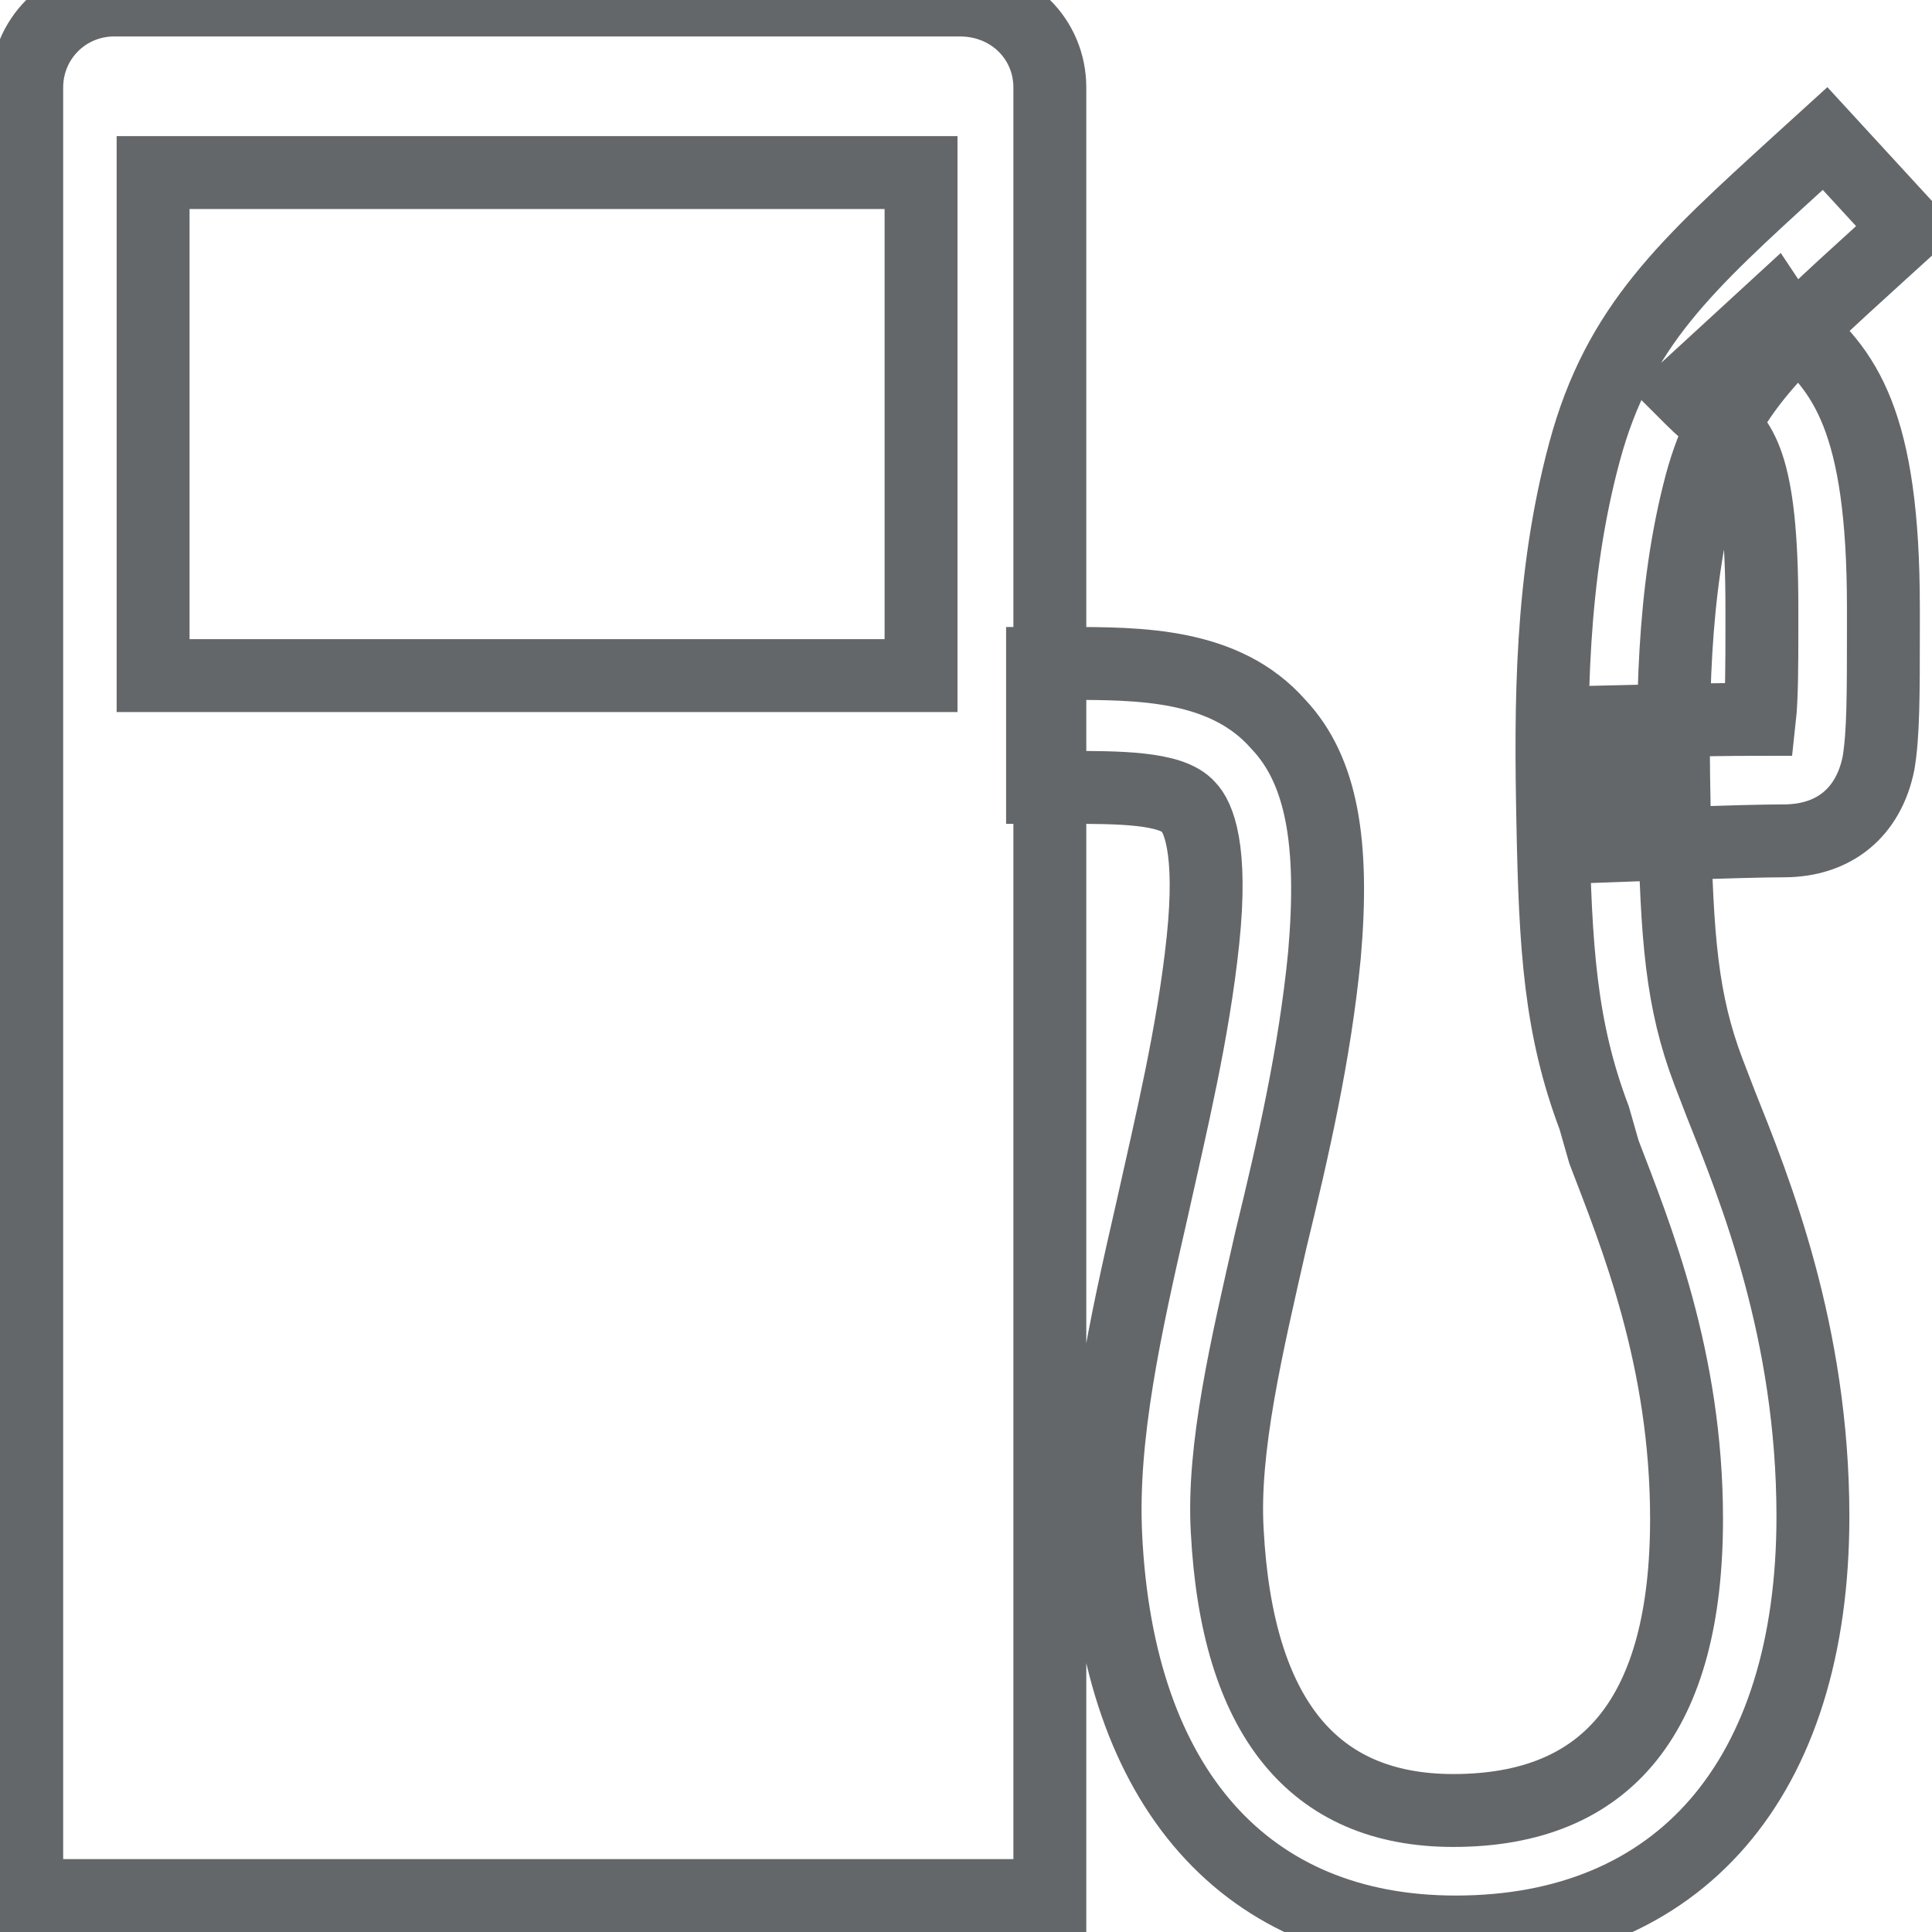
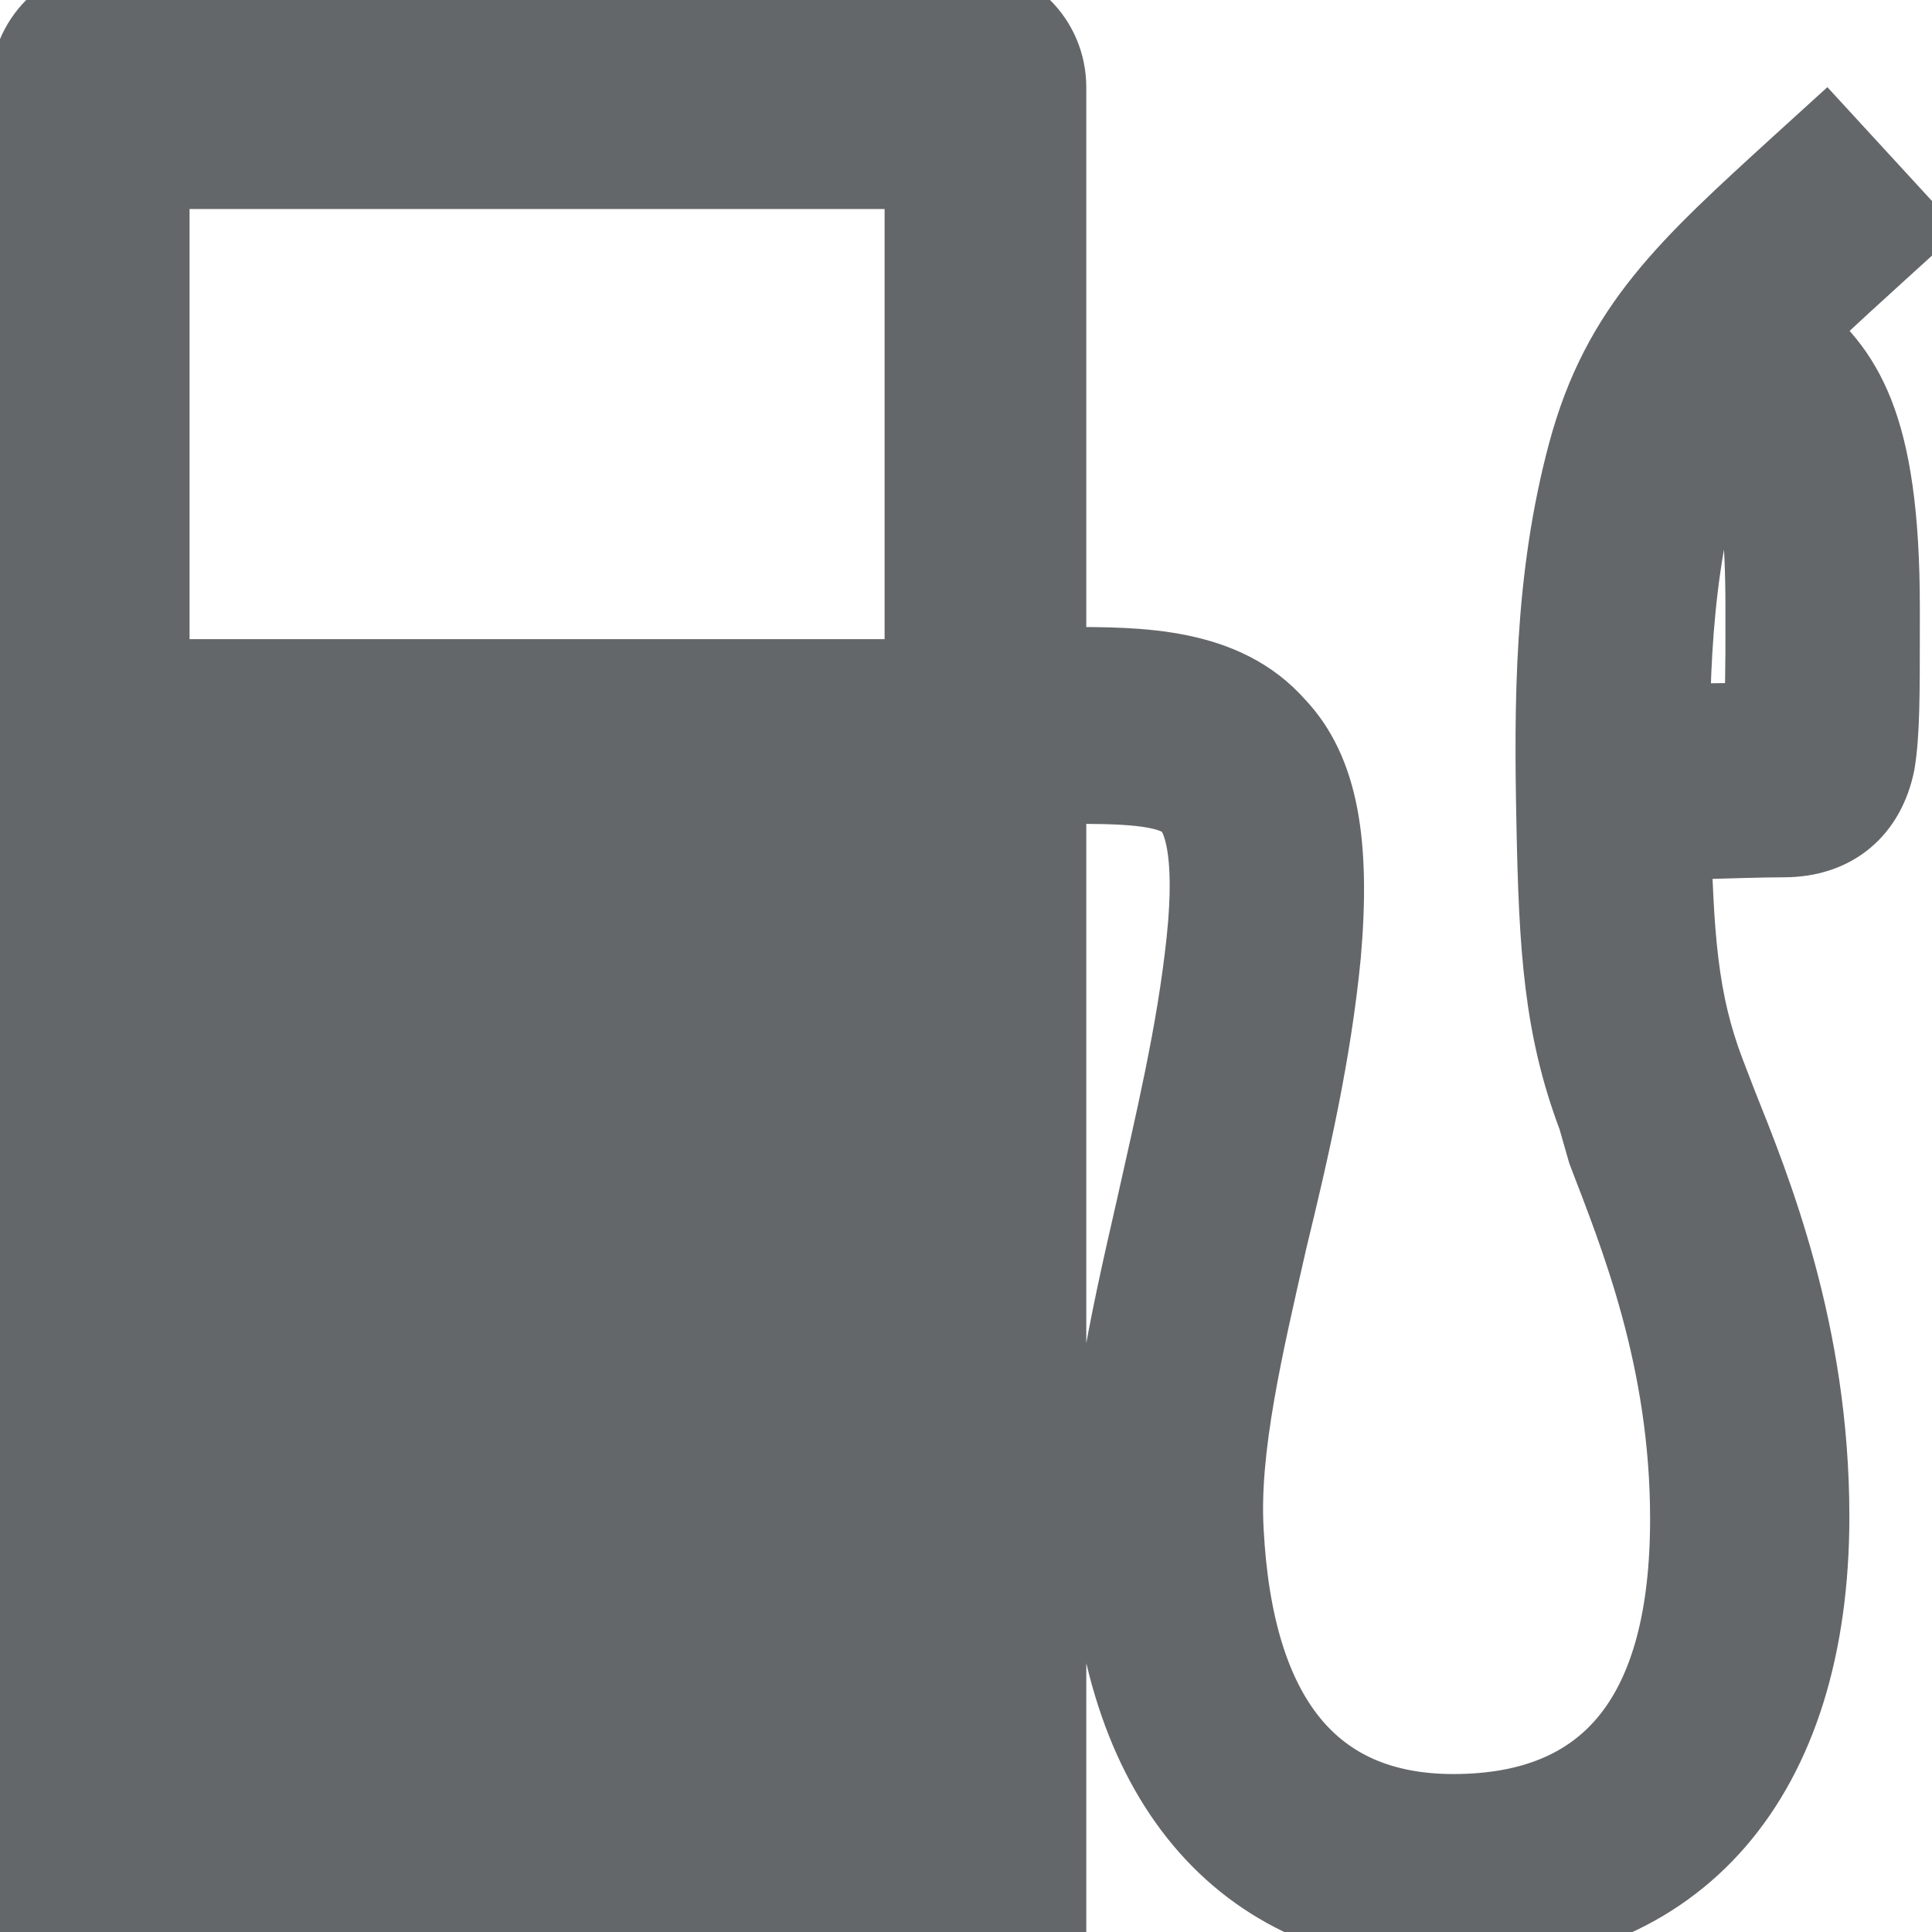
<svg xmlns="http://www.w3.org/2000/svg" version="1.1" id="Capa_1" x="0px" y="0px" viewBox="0 0 79.5 79.5" style="enable-background:new 0 0 79.5 79.5;" xml:space="preserve">
  <style type="text/css">
- 	.st0{fill:none;stroke:#646769;stroke-width:3;stroke-miterlimit:10;}
+ 	.st0{fill:#646769;stroke:#646769;stroke-width:3;stroke-miterlimit:10;}
</style>
  <g>
    <path class="st0" d="M39.5,0H4.7c-2,0-3.6,1.6-3.6,3.6v74.4h42.1V3.6C43.2,1.6,41.6,0,39.5,0z M37.9,27.8H6.3V7.1h31.6L37.9,27.8   L37.9,27.8z M59.9,79.5c-8.6,0-13.9-5.9-14.4-16.3c-0.2-4.1,0.8-8.6,1.9-13.4c0.8-3.6,1.7-7.3,2.1-11.1c0.4-3.8-0.2-5.1-0.6-5.5   c-0.7-0.8-2.9-0.8-5-0.8h-1v-5.1h1c3,0,6.5,0,8.7,2.5c1.8,1.9,2.3,4.9,1.9,9.5c-0.4,4.1-1.3,8-2.2,11.7c-1,4.4-2,8.6-1.8,12   c0.4,7.6,3.5,11.5,9.3,11.5c6.4,0,9.6-4,9.6-12c0-6.6-2.1-11.7-3.4-15.1L65.6,46c-1.4-3.7-1.6-7-1.7-12.1   c-0.1-4.9-0.1-10.1,1.3-15.3c1.4-5.2,4.2-7.7,8.8-11.9l1.1-1l3.4,3.7l-1.1,1C73,14.4,71,16.2,70,19.9c-1.2,4.5-1.2,9.3-1.1,13.8   c0.1,4.9,0.3,7.5,1.4,10.4l0.5,1.3c1.4,3.5,3.8,9.4,3.8,17C74.6,73.2,69.1,79.5,59.9,79.5z M66.4,34.8l-0.1-5.1   c0,0,3.9-0.1,6.1-0.1c0.1-0.9,0.1-2.3,0.1-3.8v-0.8c0-6.1-0.9-6.9-2-7.8c-0.4-0.3-0.8-0.7-1.2-1.1l3.7-3.4c0.2,0.3,0.5,0.5,0.7,0.7   c2.2,1.8,3.8,3.9,3.8,11.6v0.8c0,2.8,0,4.4-0.2,5.6c-0.4,2-1.8,3.2-3.9,3.2C71.8,34.6,66.4,34.8,66.4,34.8z" />
  </g>
</svg>
